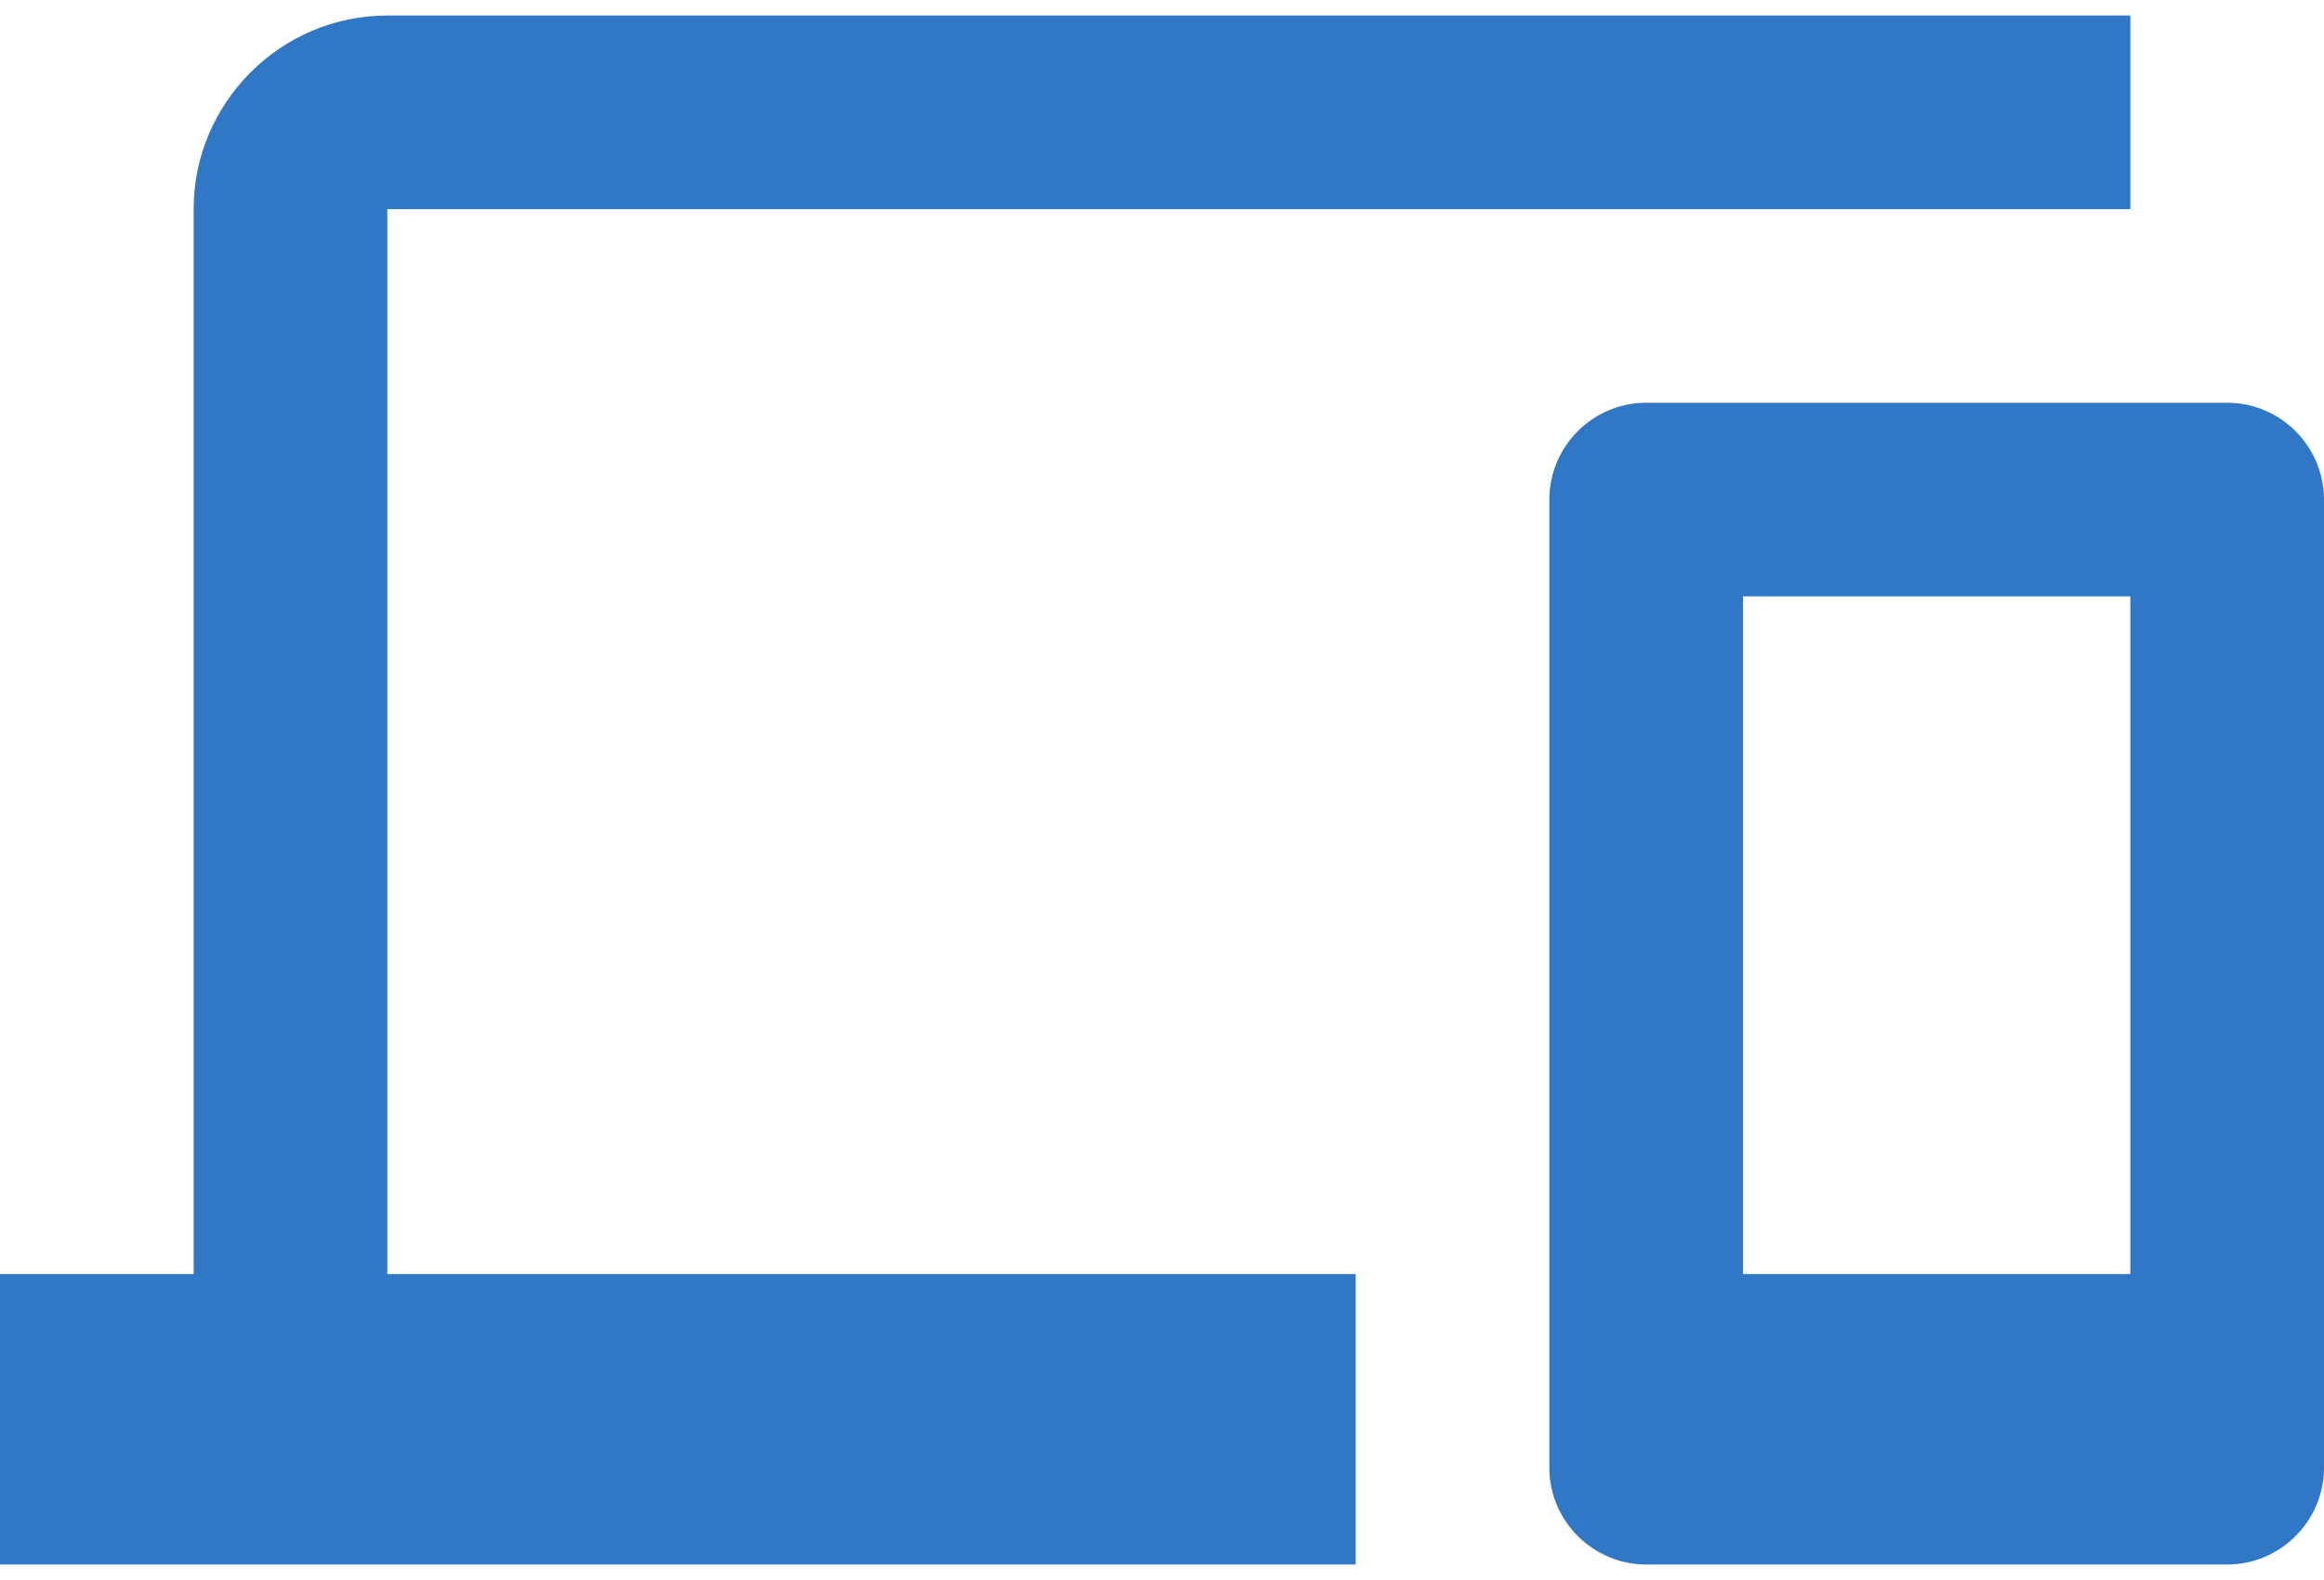
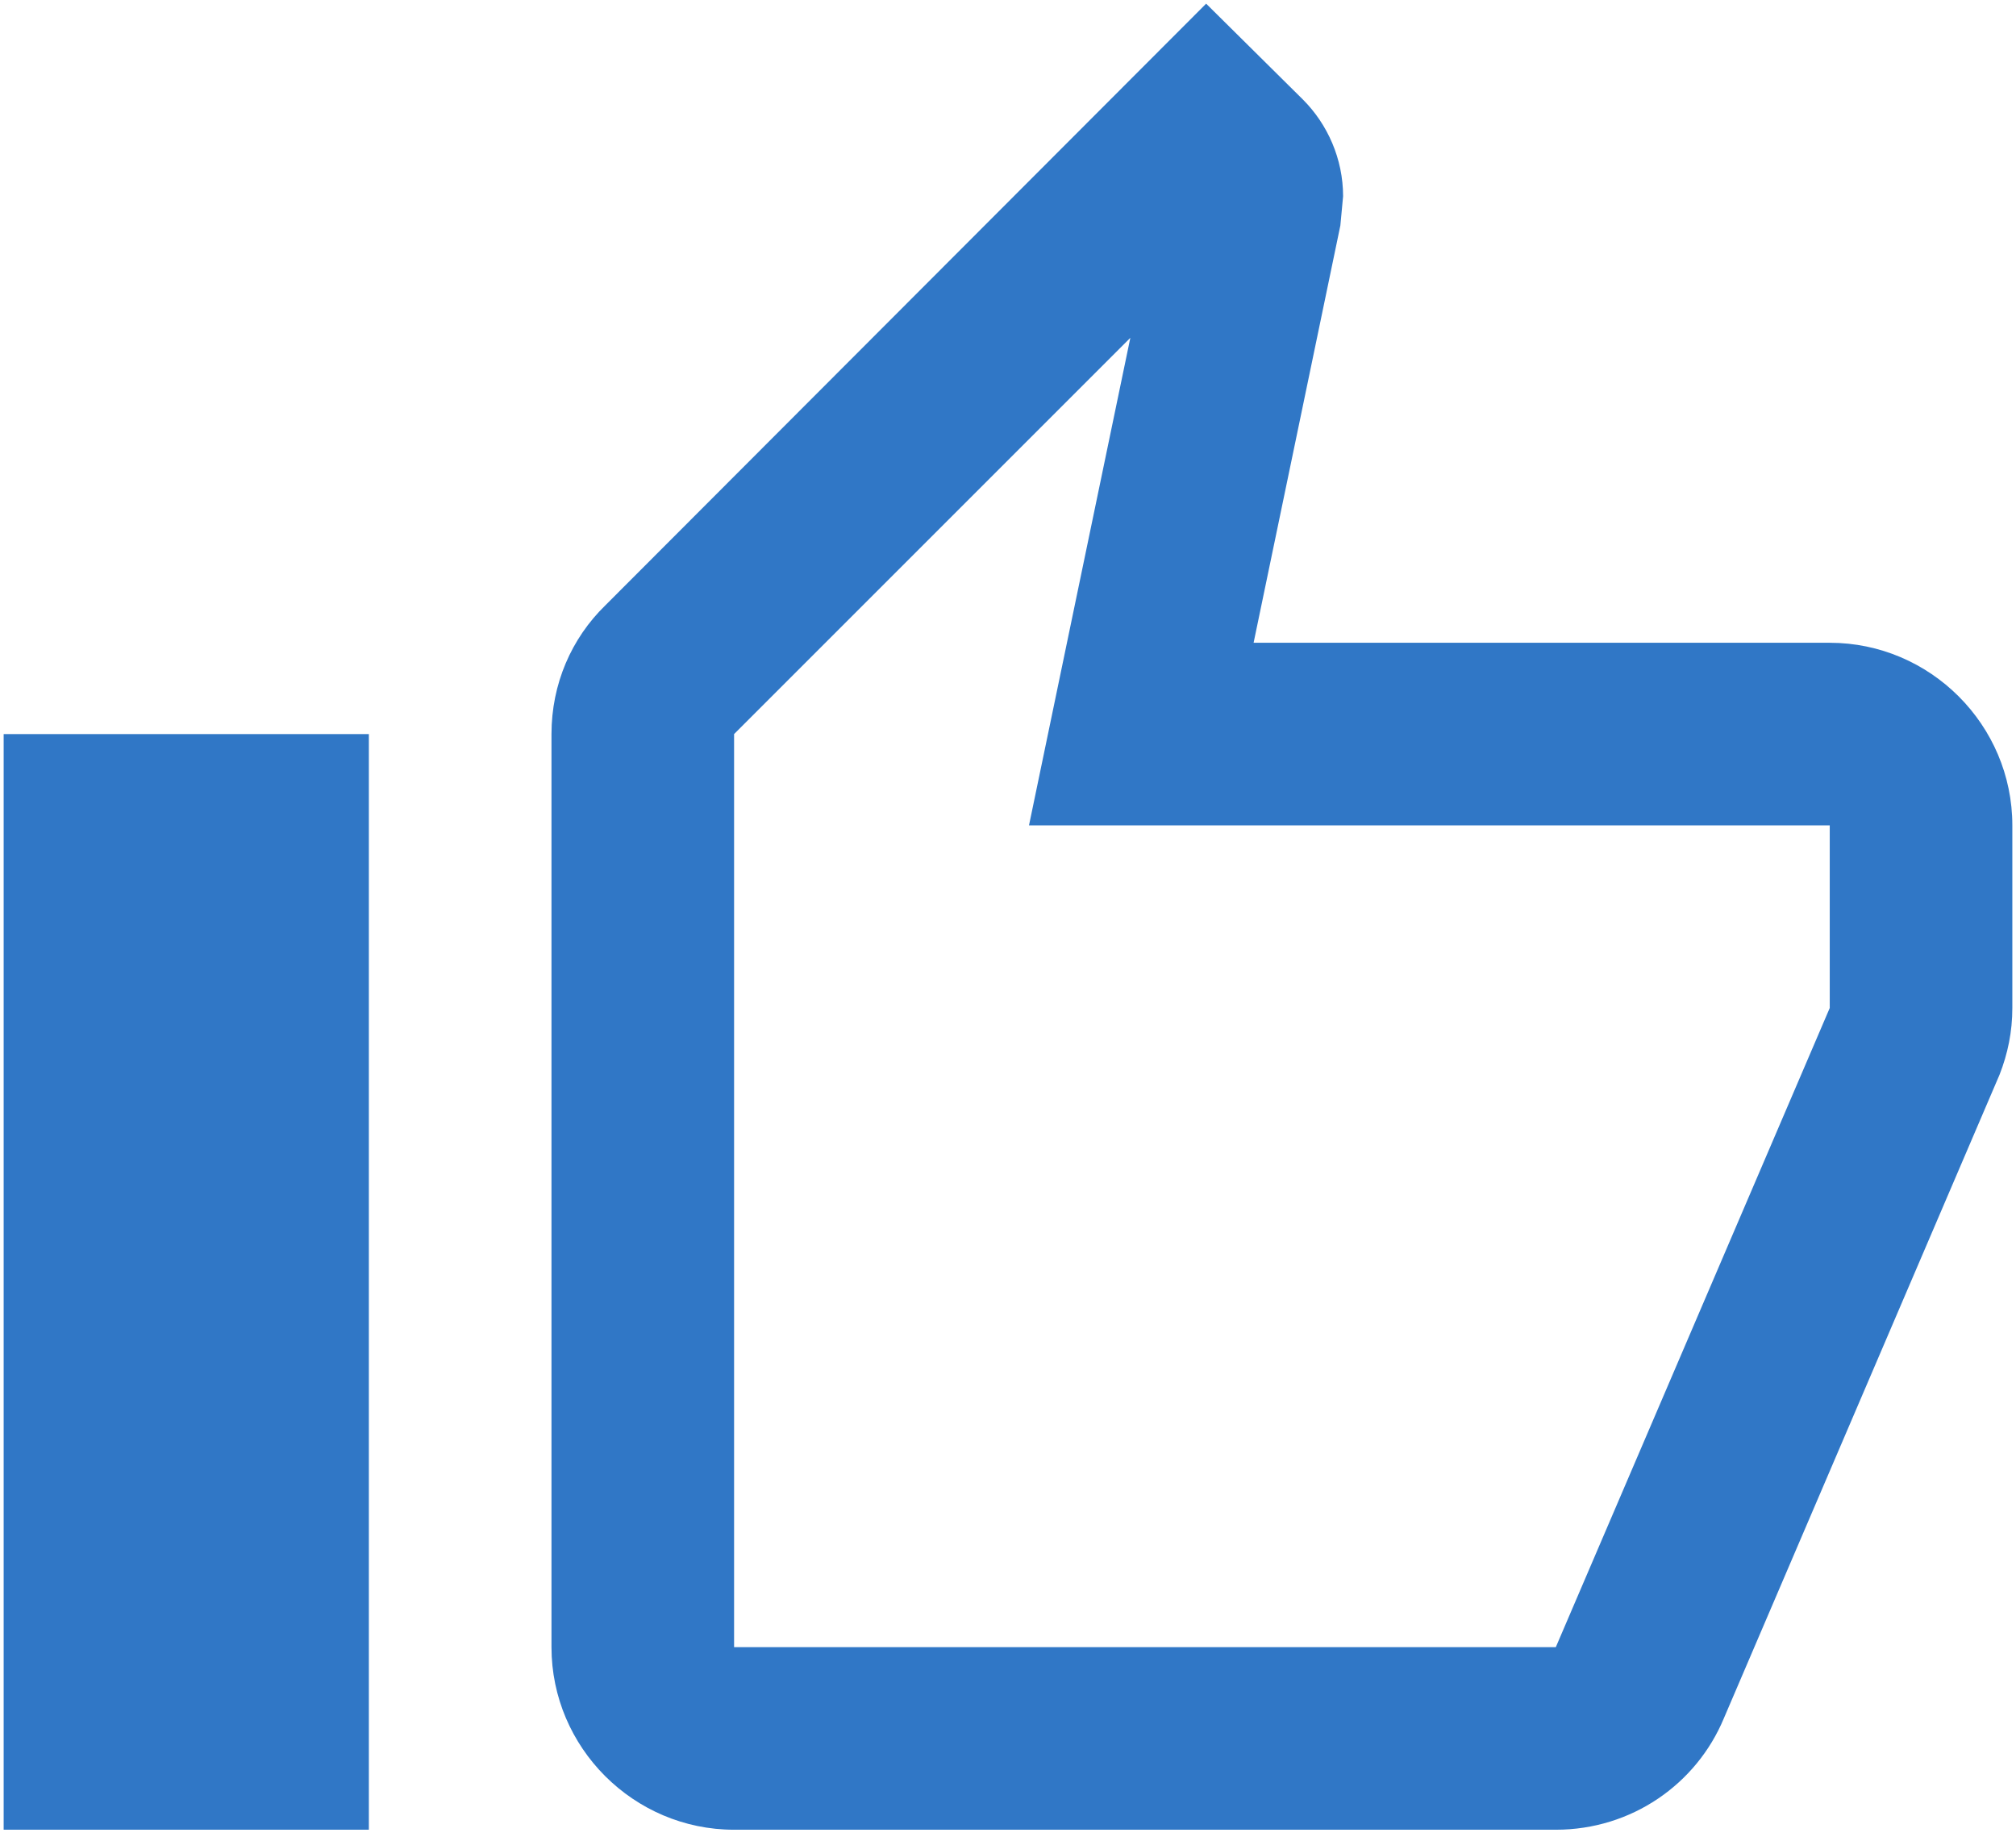
- <svg xmlns="http://www.w3.org/2000/svg" width="100" height="68" viewBox="0 0 100 68" fill="none">
-   <path d="M16.667 9H91.667V0.667H16.667C12.083 0.667 8.333 4.417 8.333 9V54.833H0V67.333H58.333V54.833H16.667V9ZM95.833 17.333H70.833C68.542 17.333 66.667 19.208 66.667 21.5V63.167C66.667 65.458 68.542 67.333 70.833 67.333H95.833C98.125 67.333 100 65.458 100 63.167V21.5C100 19.208 98.125 17.333 95.833 17.333ZM91.667 54.833H75V25.667H91.667V54.833Z" fill="#3077C6" />
+ <svg xmlns="http://www.w3.org/2000/svg" width="92" height="84" viewBox="0 0 92 84" fill="none">
+   <path d="M83.5 29.333H57.208L61.167 10.292L61.292 8.958C61.292 7.25 60.583 5.667 59.458 4.542L55.042 0.167L27.625 27.625C26.083 29.125 25.167 31.208 25.167 33.5V75.167C25.167 79.75 28.917 83.5 33.5 83.5H71C74.458 83.5 77.417 81.417 78.667 78.417L91.25 49.042C91.625 48.083 91.833 47.083 91.833 46V37.667C91.833 33.083 88.083 29.333 83.5 29.333ZM83.5 46L71 75.167H33.5V33.5L51.583 15.417L46.958 37.667H83.5V46ZM0.167 33.5H16.833V83.5H0.167V33.5Z" fill="#3077C6" />
</svg>
